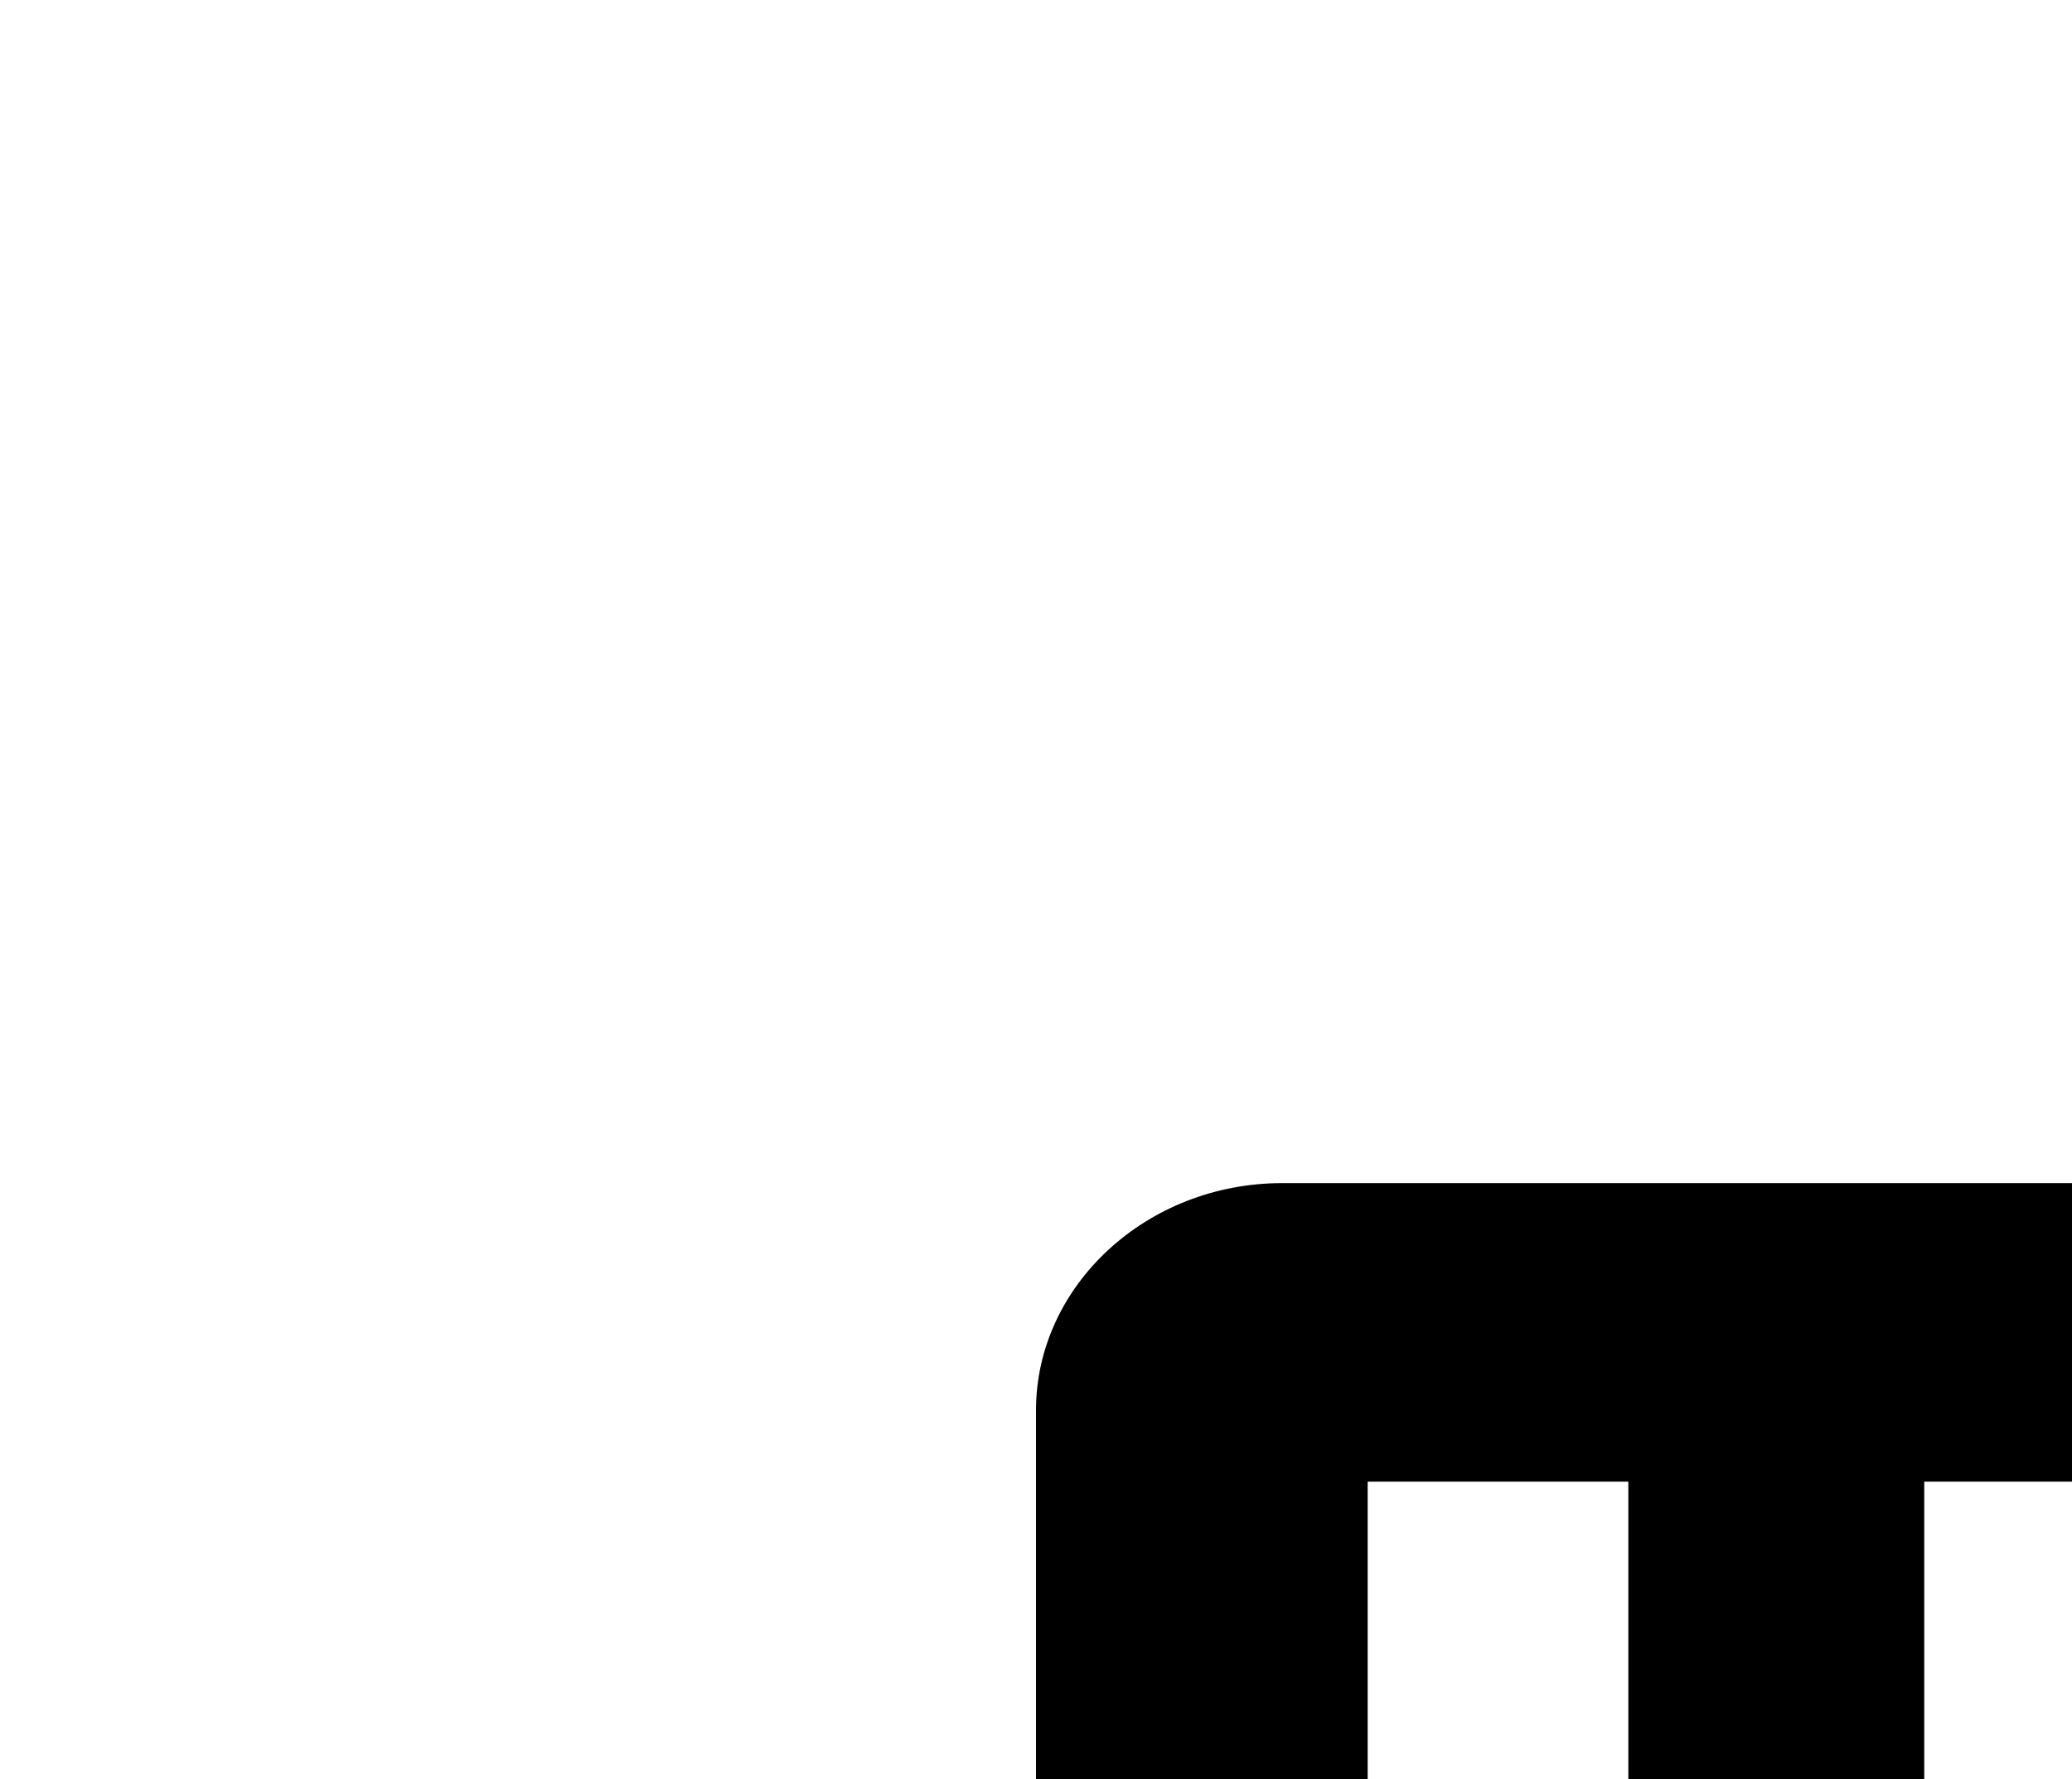
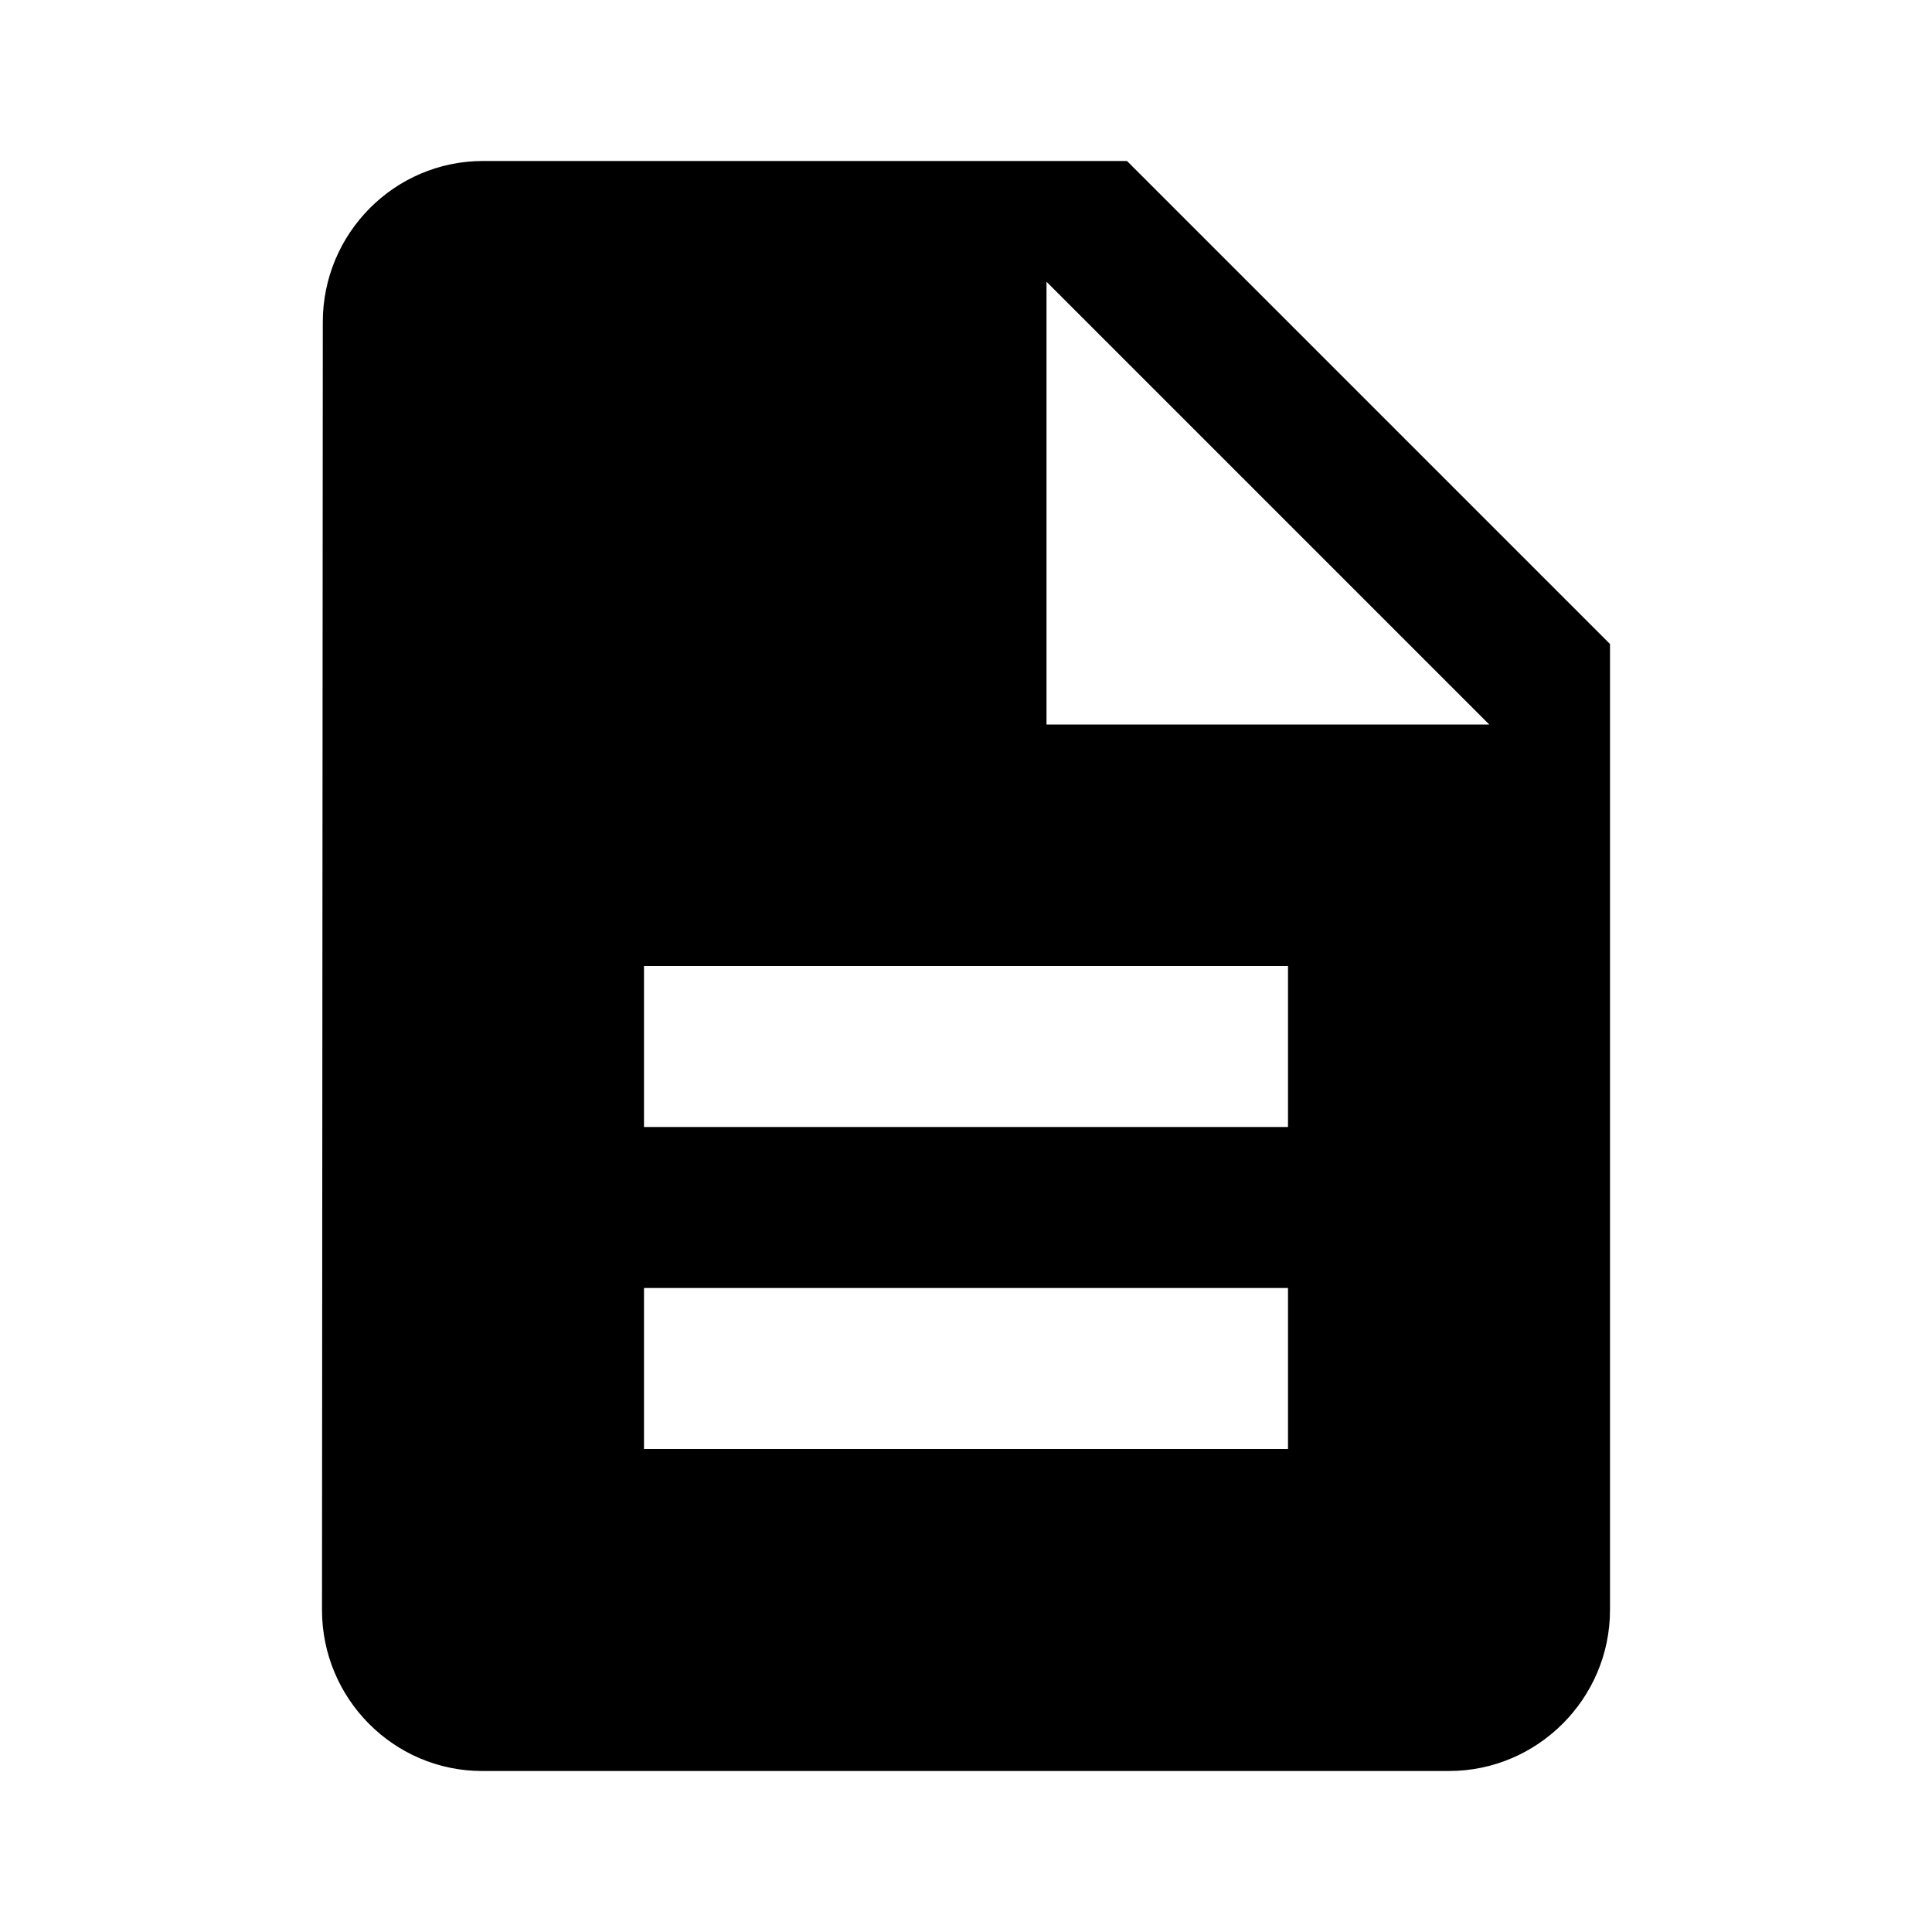
- <svg>
-   <path d="m 24,21.111 c 0,0.965 -0.855,1.755 -1.901,1.755 l -12.198,0 c -1.046,0 -1.901,-0.79 -1.901,-1.755 L 8,10.889 C 8,9.924 8.855,9.134 9.901,9.134 l 12.198,0 C 23.145,9.134 24,9.924 24,10.889 l 0,10.223 z m -9.141,-9.672 0,9.141 2.285,0 0,-9.141 -2.285,0 z m -4.298,0 0,5.713 2.013,0 0,-5.713 -2.013,0 z m 8.869,0 0,9.141 2.285,0 0,-9.141 -2.285,0 z" />
+ <svg xmlns="http://www.w3.org/2000/svg" fill="#000000" height="24" viewBox="0 0 24 24" width="24">
+   <path d="M0 0h24v24H0z" fill="none" />
+   <path d="M14 2H6c-1.1 0-1.99.9-1.99 2L4 20c0 1.1.89 2 1.99 2H18c1.1 0 2-.9 2-2V8l-6-6zm2 16H8v-2h8v2zm0-4H8v-2h8v2zm-3-5V3.5L18.5 9H13z" />
</svg>
